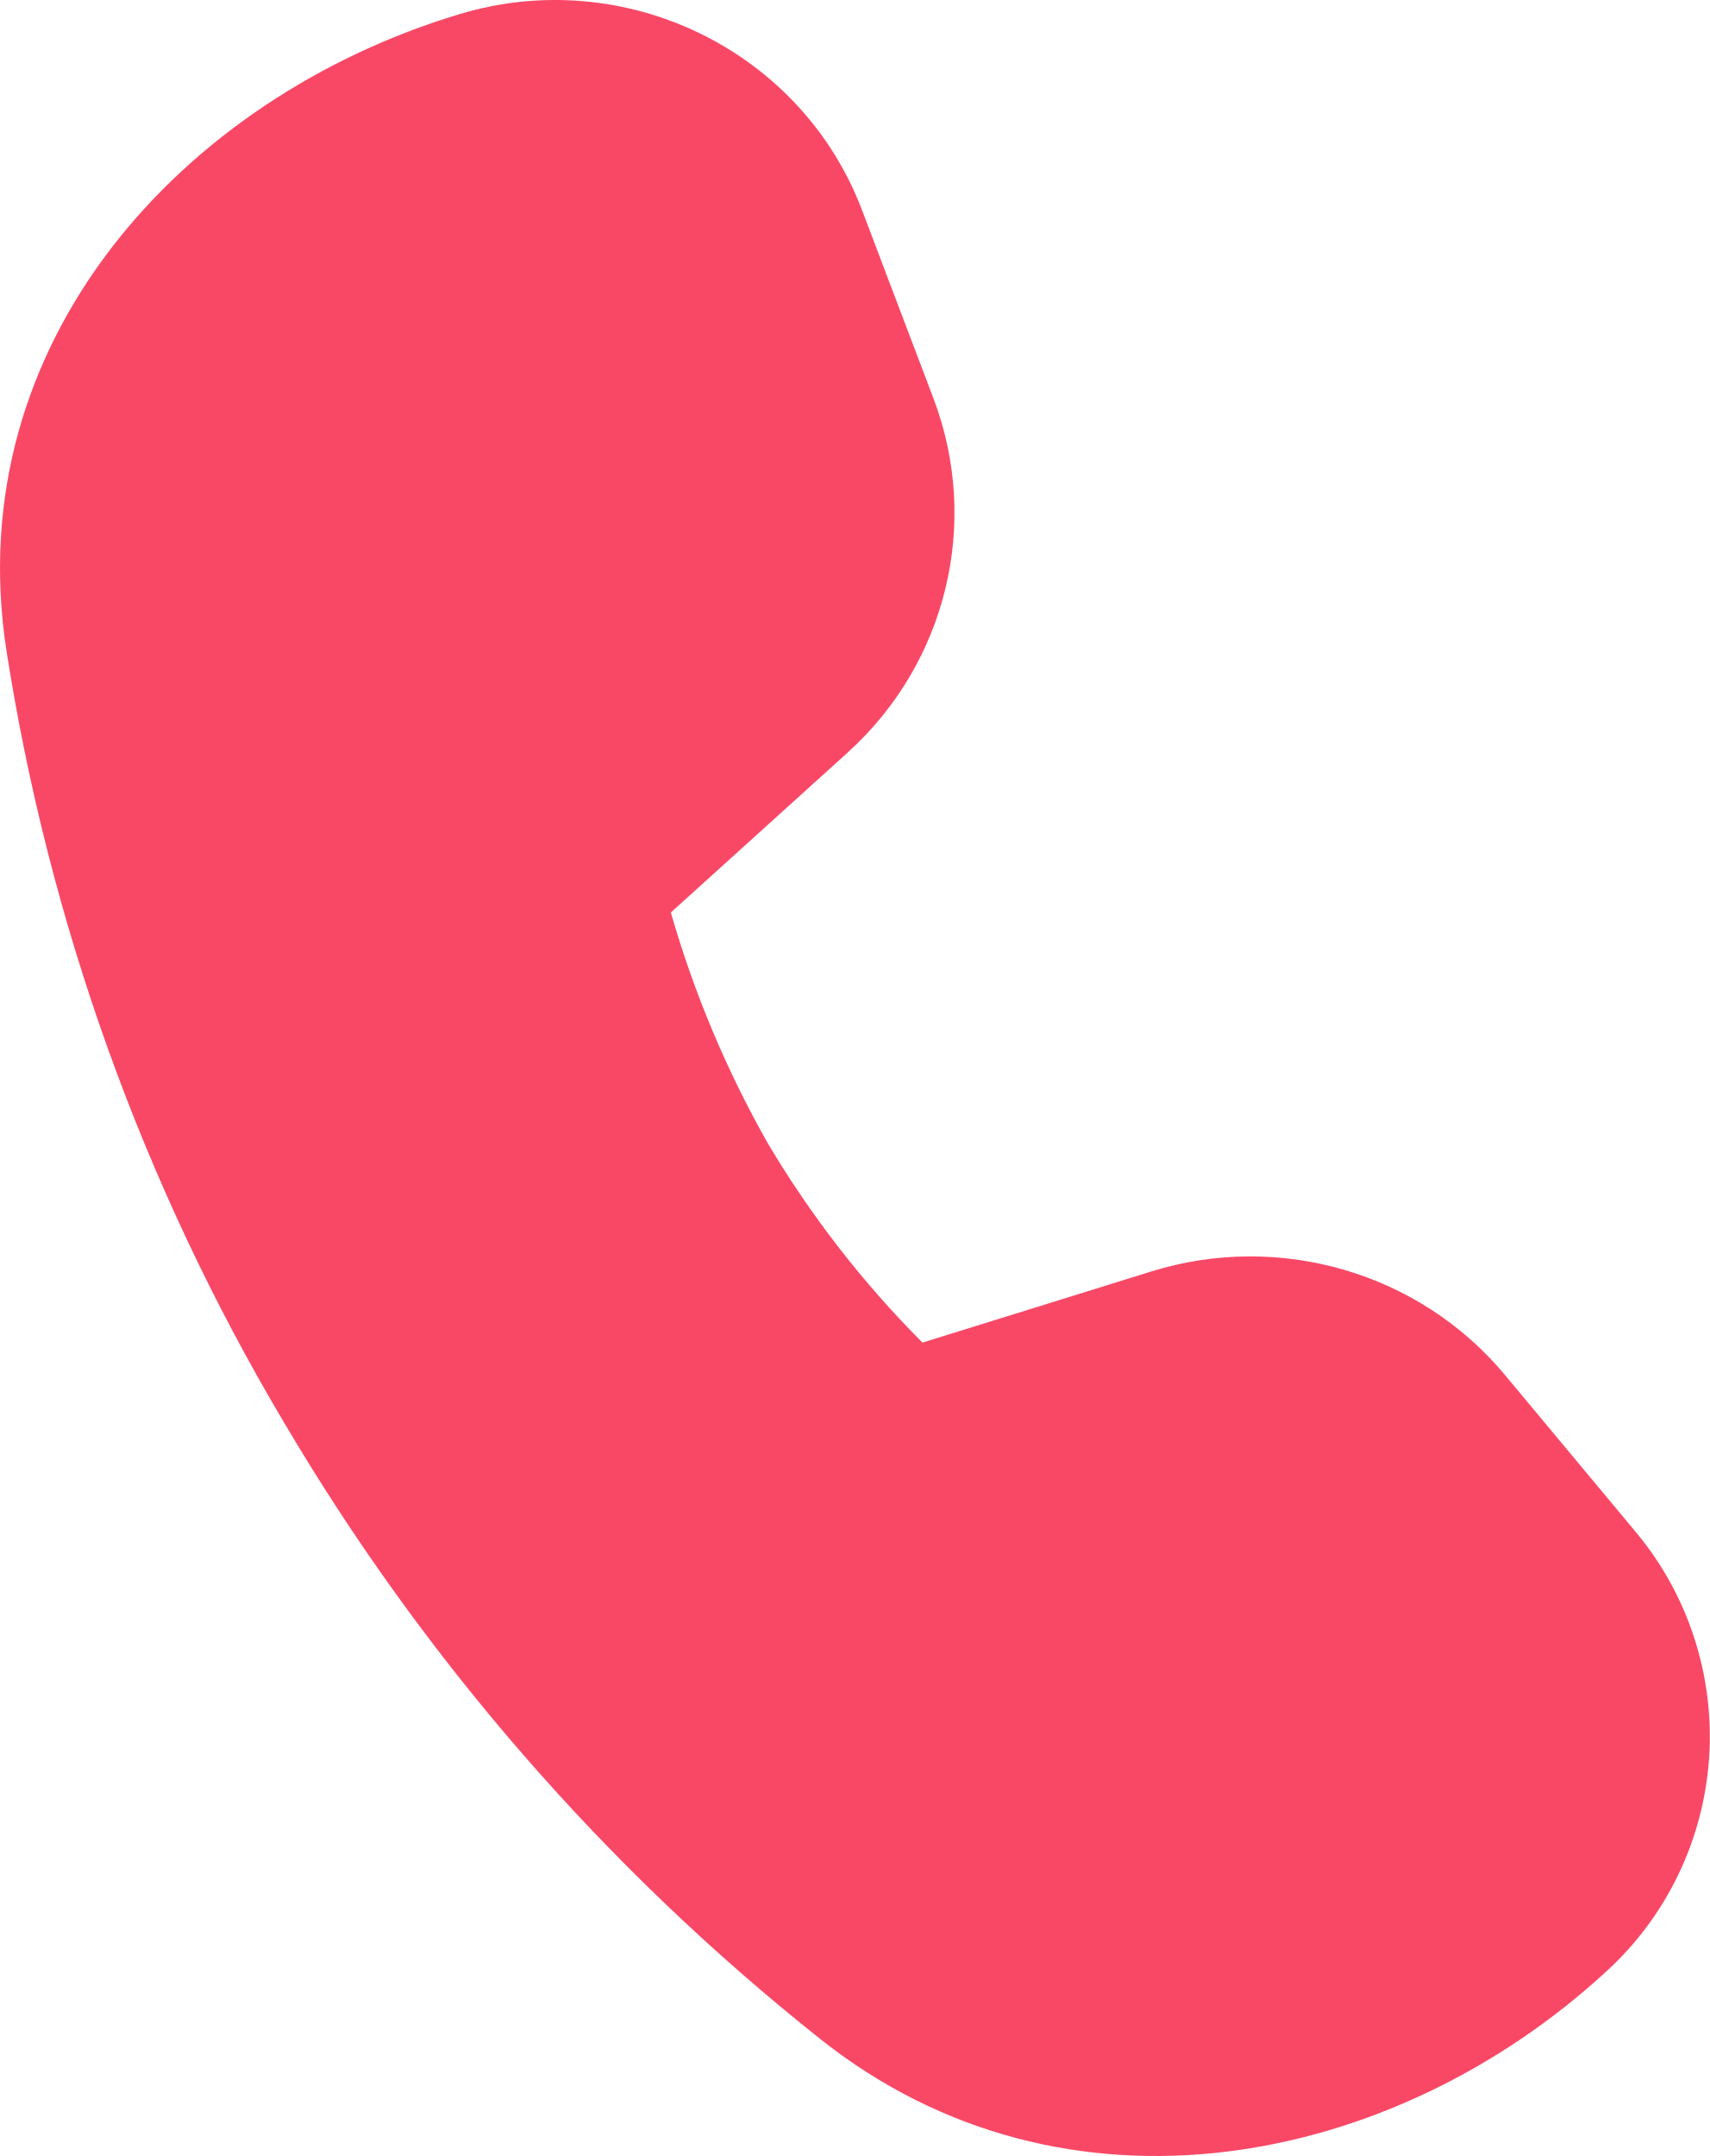
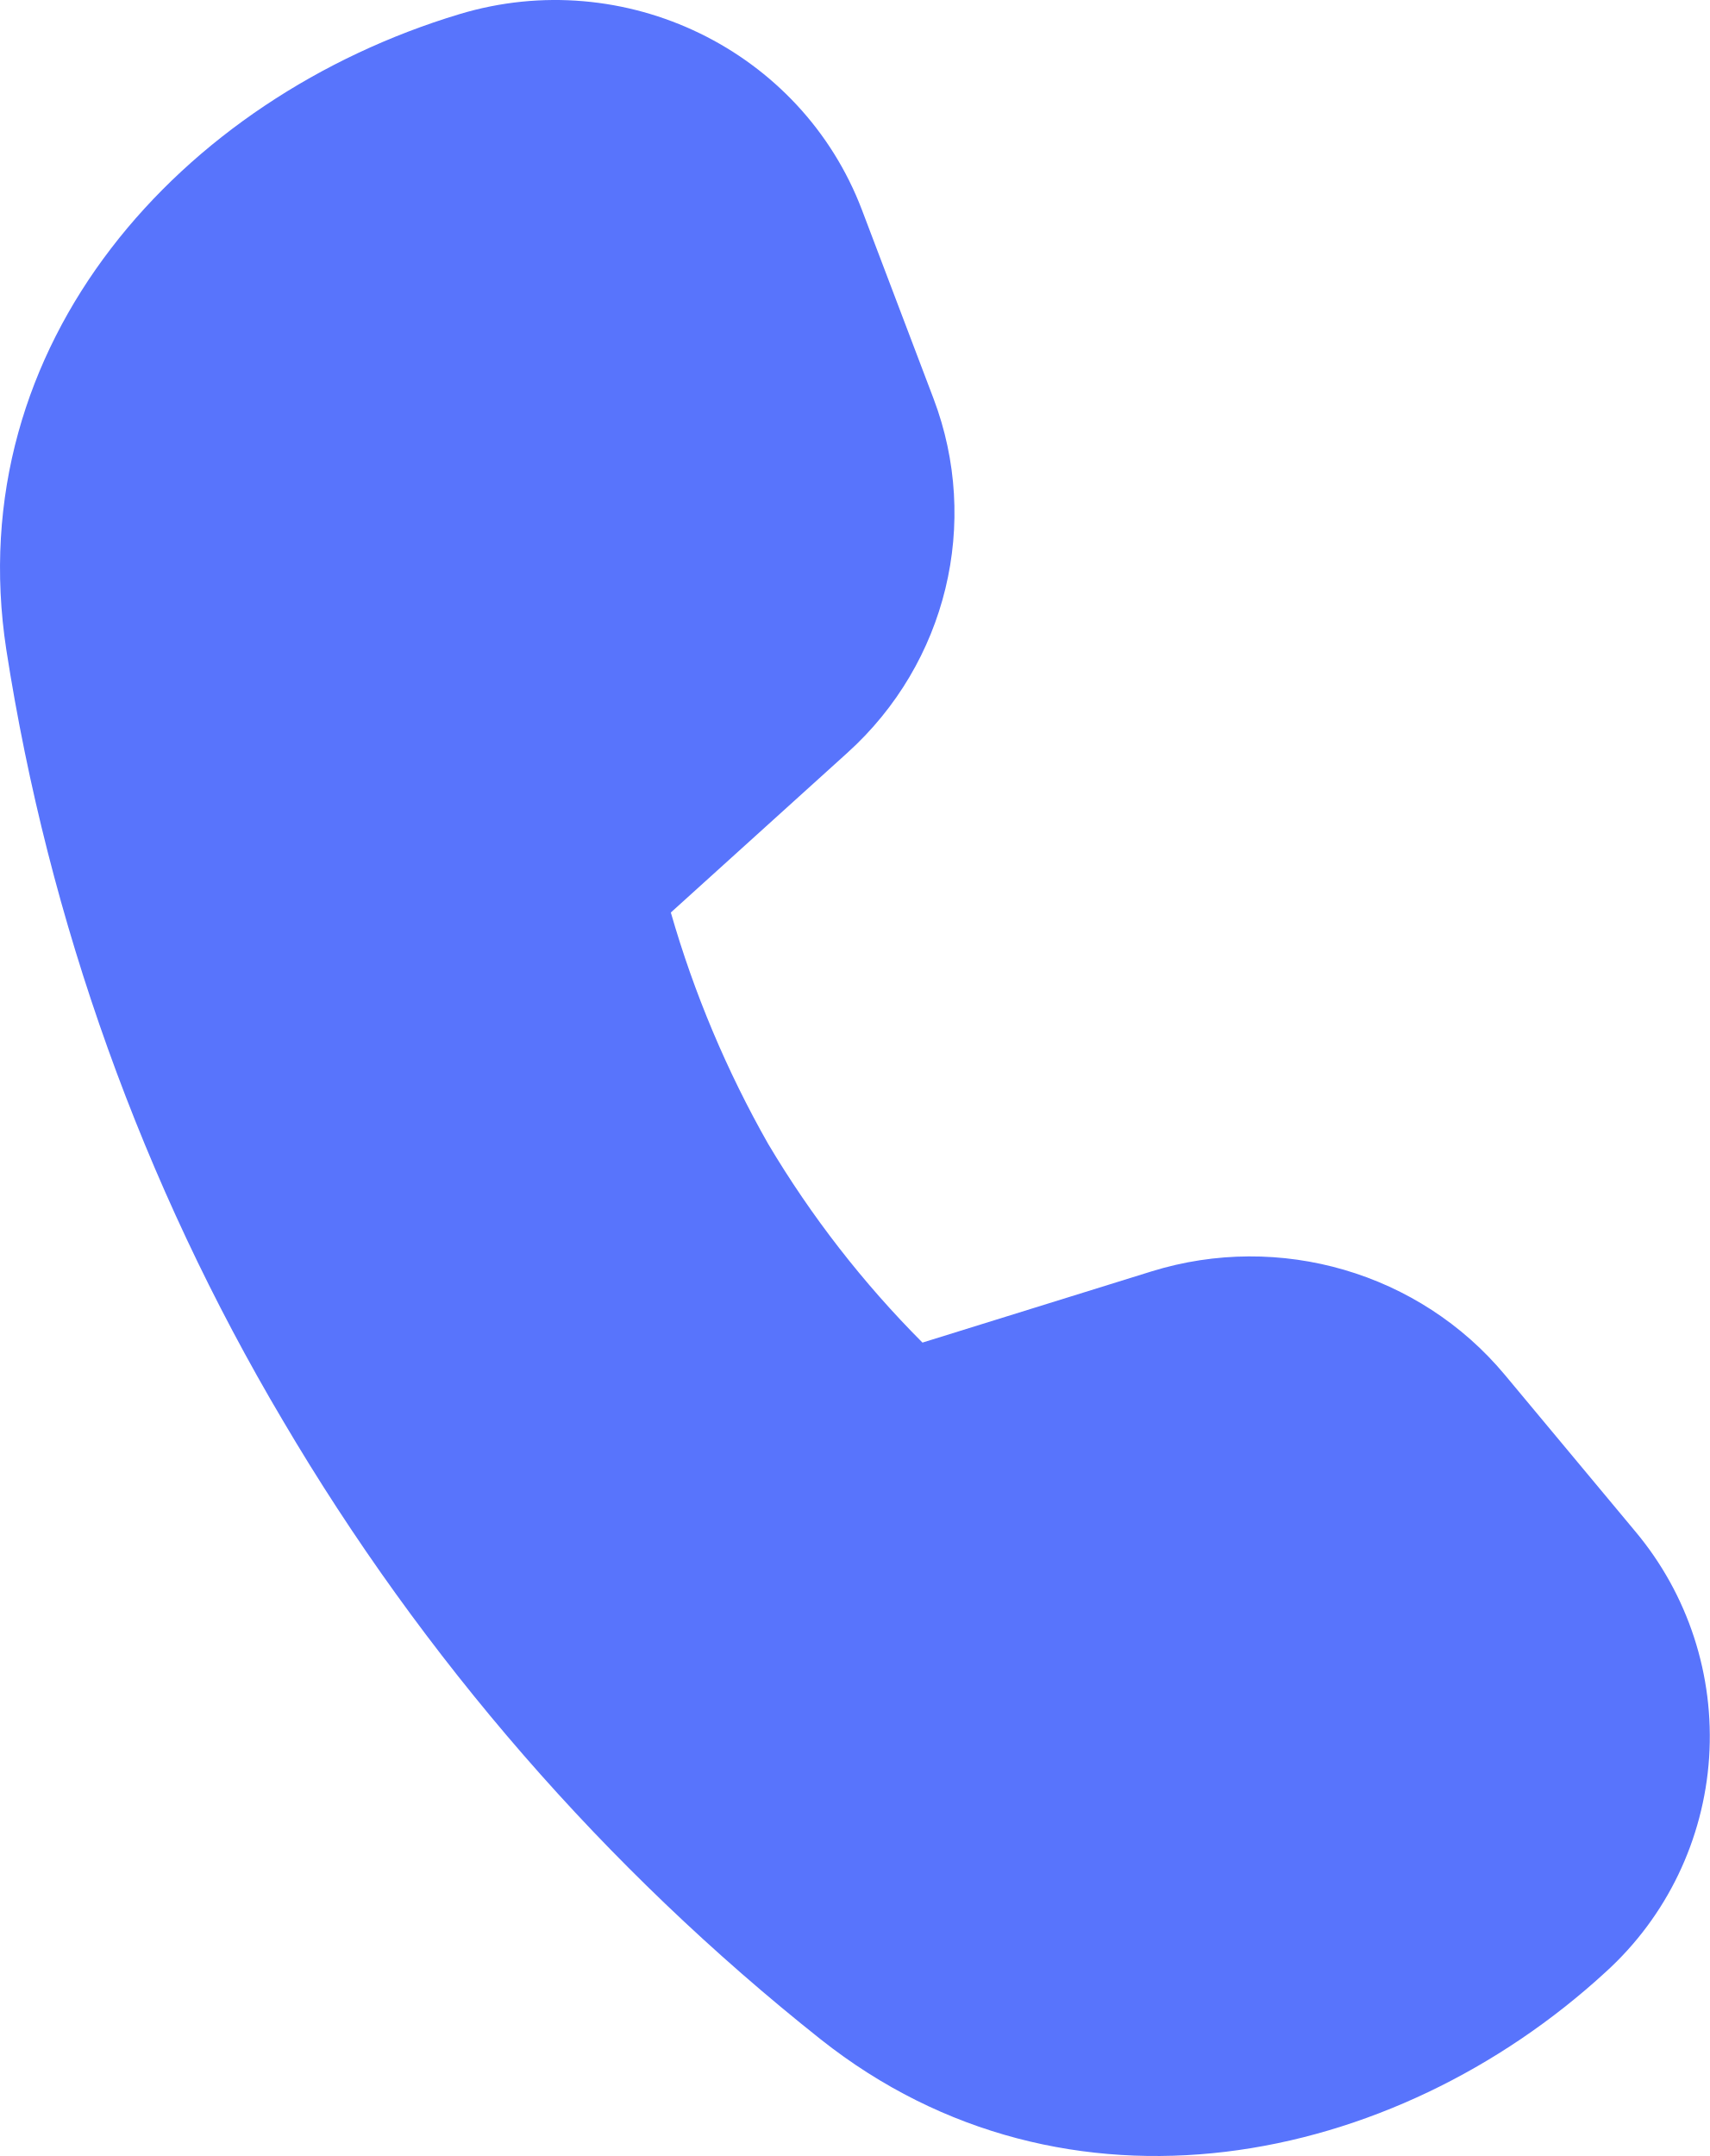
<svg xmlns="http://www.w3.org/2000/svg" width="23" height="29" viewBox="0 0 23 29" fill="none">
-   <path d="M11.402 10.123L9.024 12.274C9.336 13.36 9.776 14.405 10.333 15.386C10.912 16.36 11.61 17.258 12.409 18.059L15.488 17.102C17.213 16.566 19.097 17.117 20.244 18.494L21.998 20.599C22.708 21.445 23.064 22.535 22.991 23.641C22.917 24.746 22.42 25.779 21.604 26.521C18.743 29.154 14.338 30.044 11.04 27.431C8.141 25.13 5.689 22.308 3.806 19.109C1.918 15.925 0.655 12.405 0.085 8.74C-0.548 4.616 2.445 1.316 6.178 0.191C8.403 -0.481 10.778 0.673 11.595 2.824L12.558 5.362C13.191 7.032 12.736 8.917 11.402 10.123Z" fill="#f94866" />
+   <path d="M11.402 10.123L9.024 12.274C9.336 13.36 9.776 14.405 10.333 15.386C10.912 16.36 11.61 17.258 12.409 18.059L15.488 17.102C17.213 16.566 19.097 17.117 20.244 18.494L21.998 20.599C22.708 21.445 23.064 22.535 22.991 23.641C22.917 24.746 22.42 25.779 21.604 26.521C18.743 29.154 14.338 30.044 11.04 27.431C8.141 25.13 5.689 22.308 3.806 19.109C1.918 15.925 0.655 12.405 0.085 8.74C-0.548 4.616 2.445 1.316 6.178 0.191C8.403 -0.481 10.778 0.673 11.595 2.824L12.558 5.362C13.191 7.032 12.736 8.917 11.402 10.123Z" fill="#5874fc" />
</svg>
